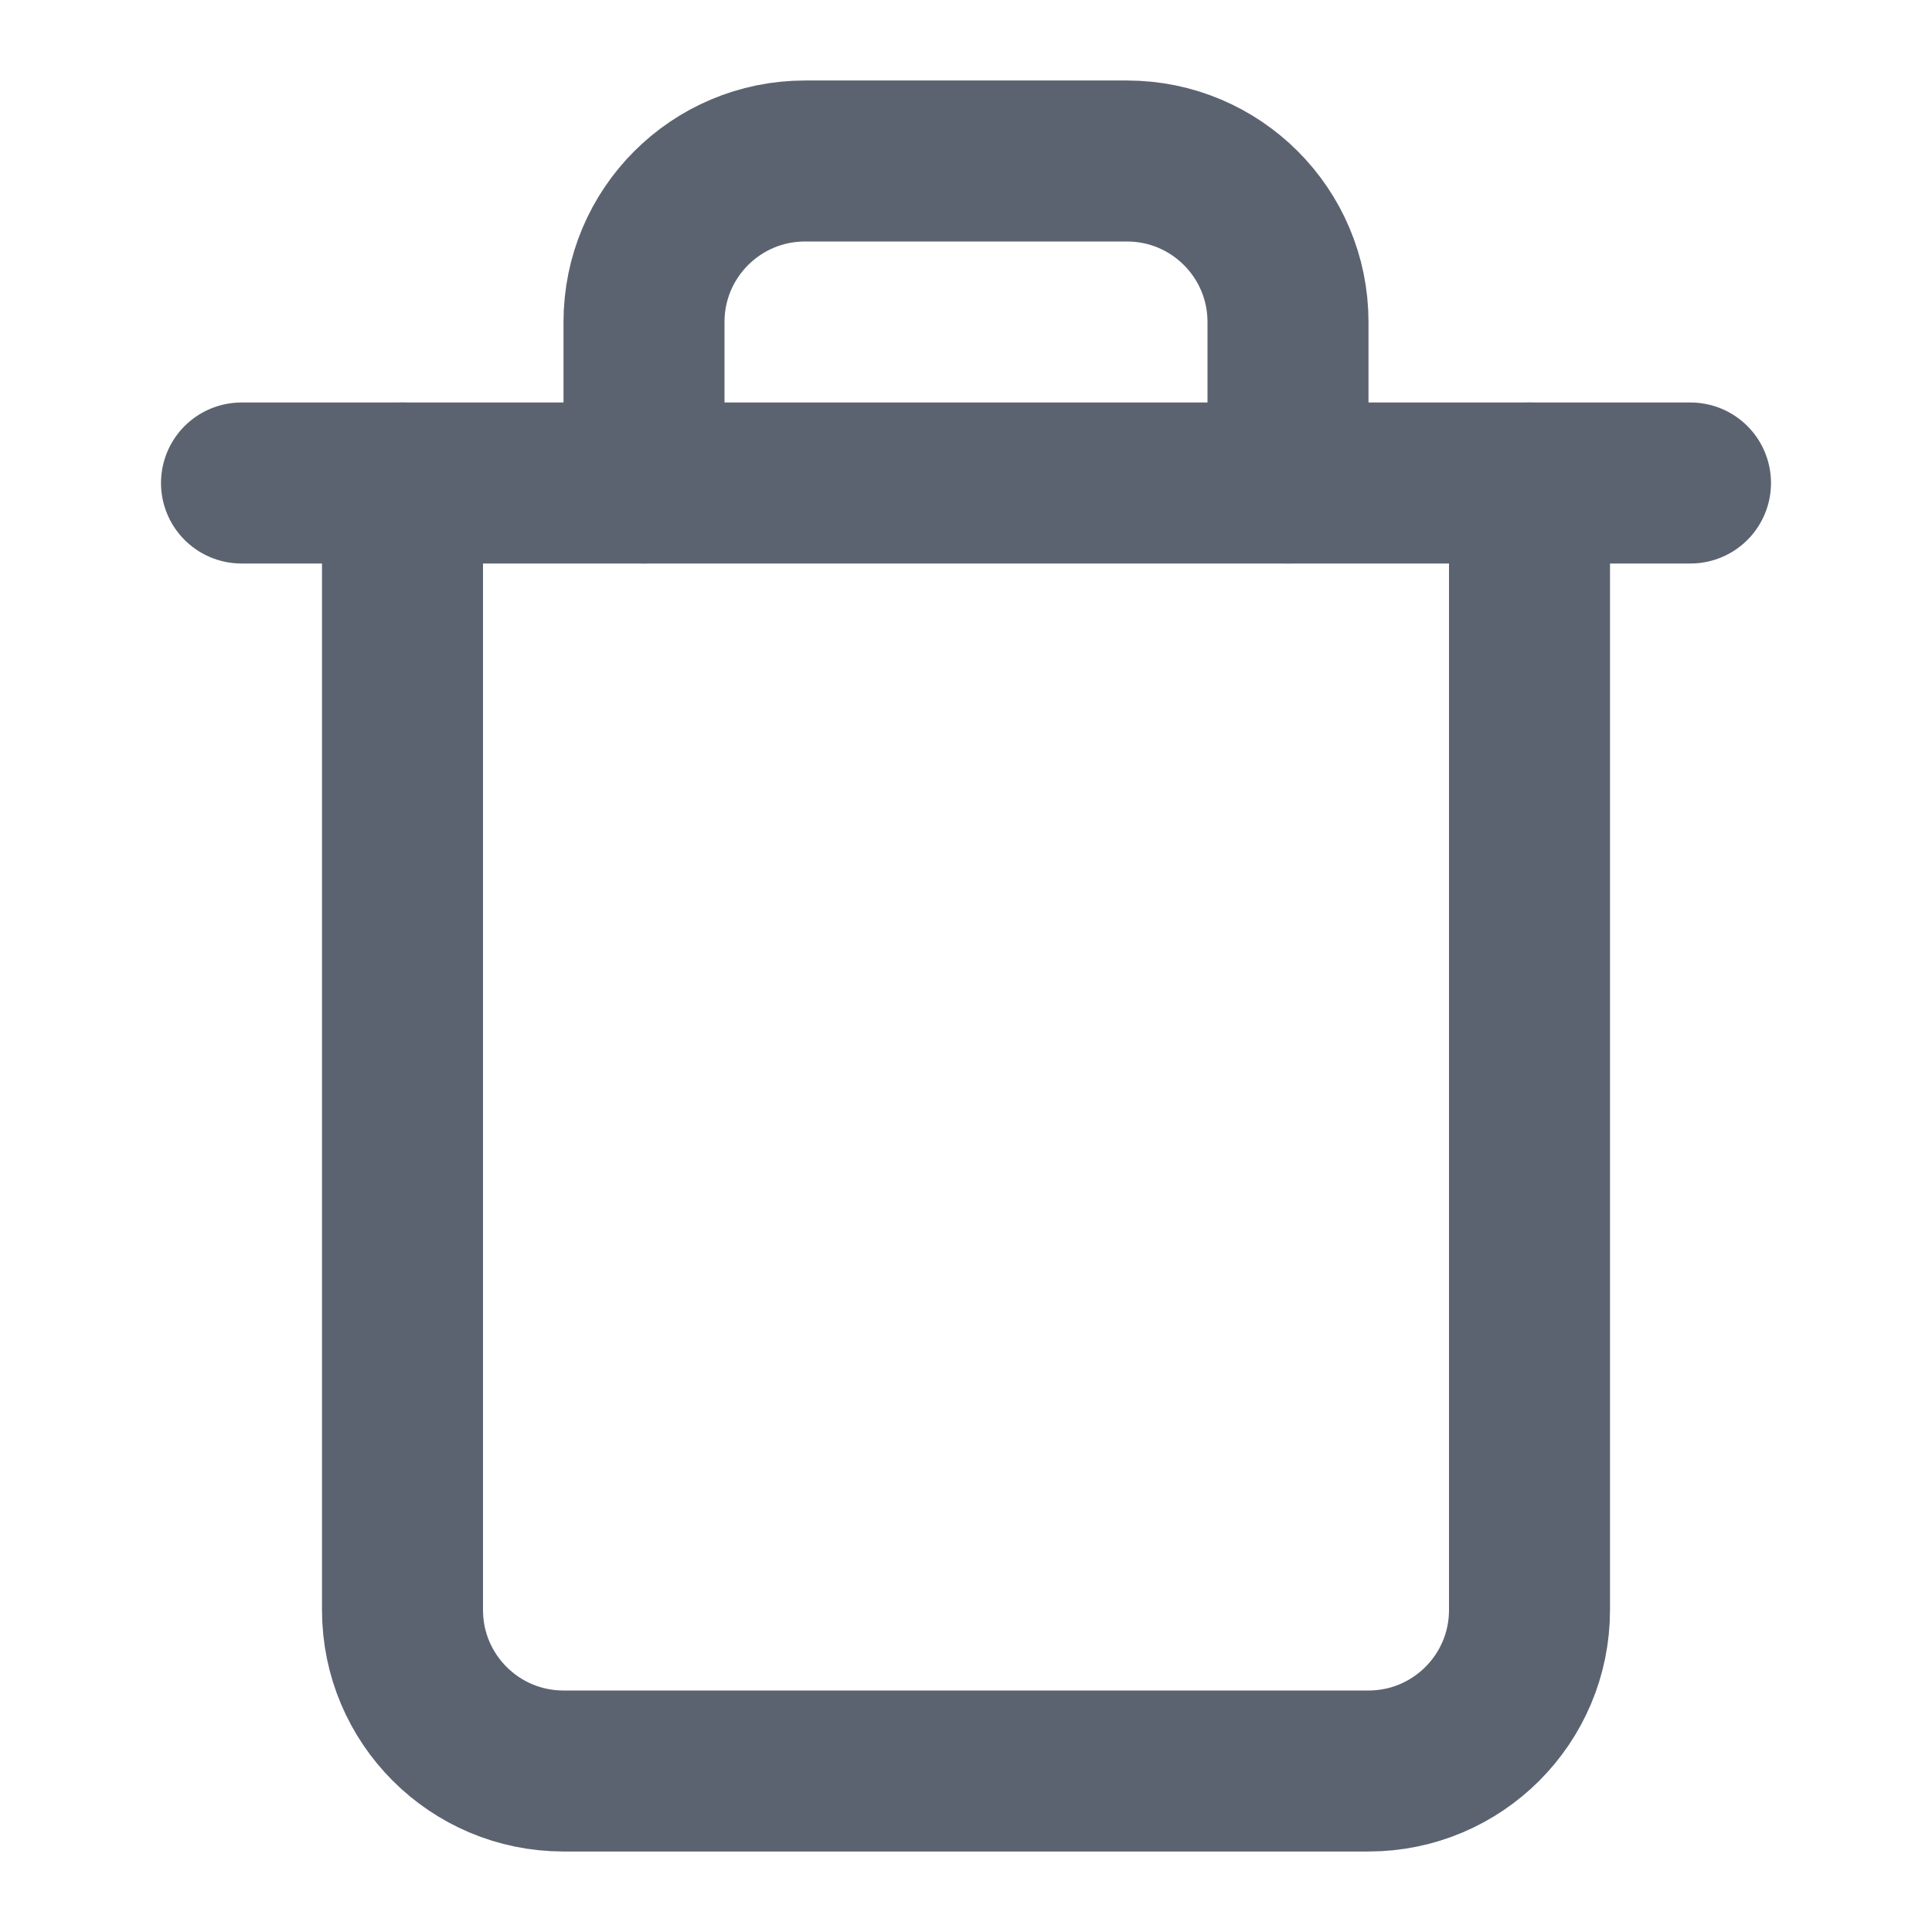
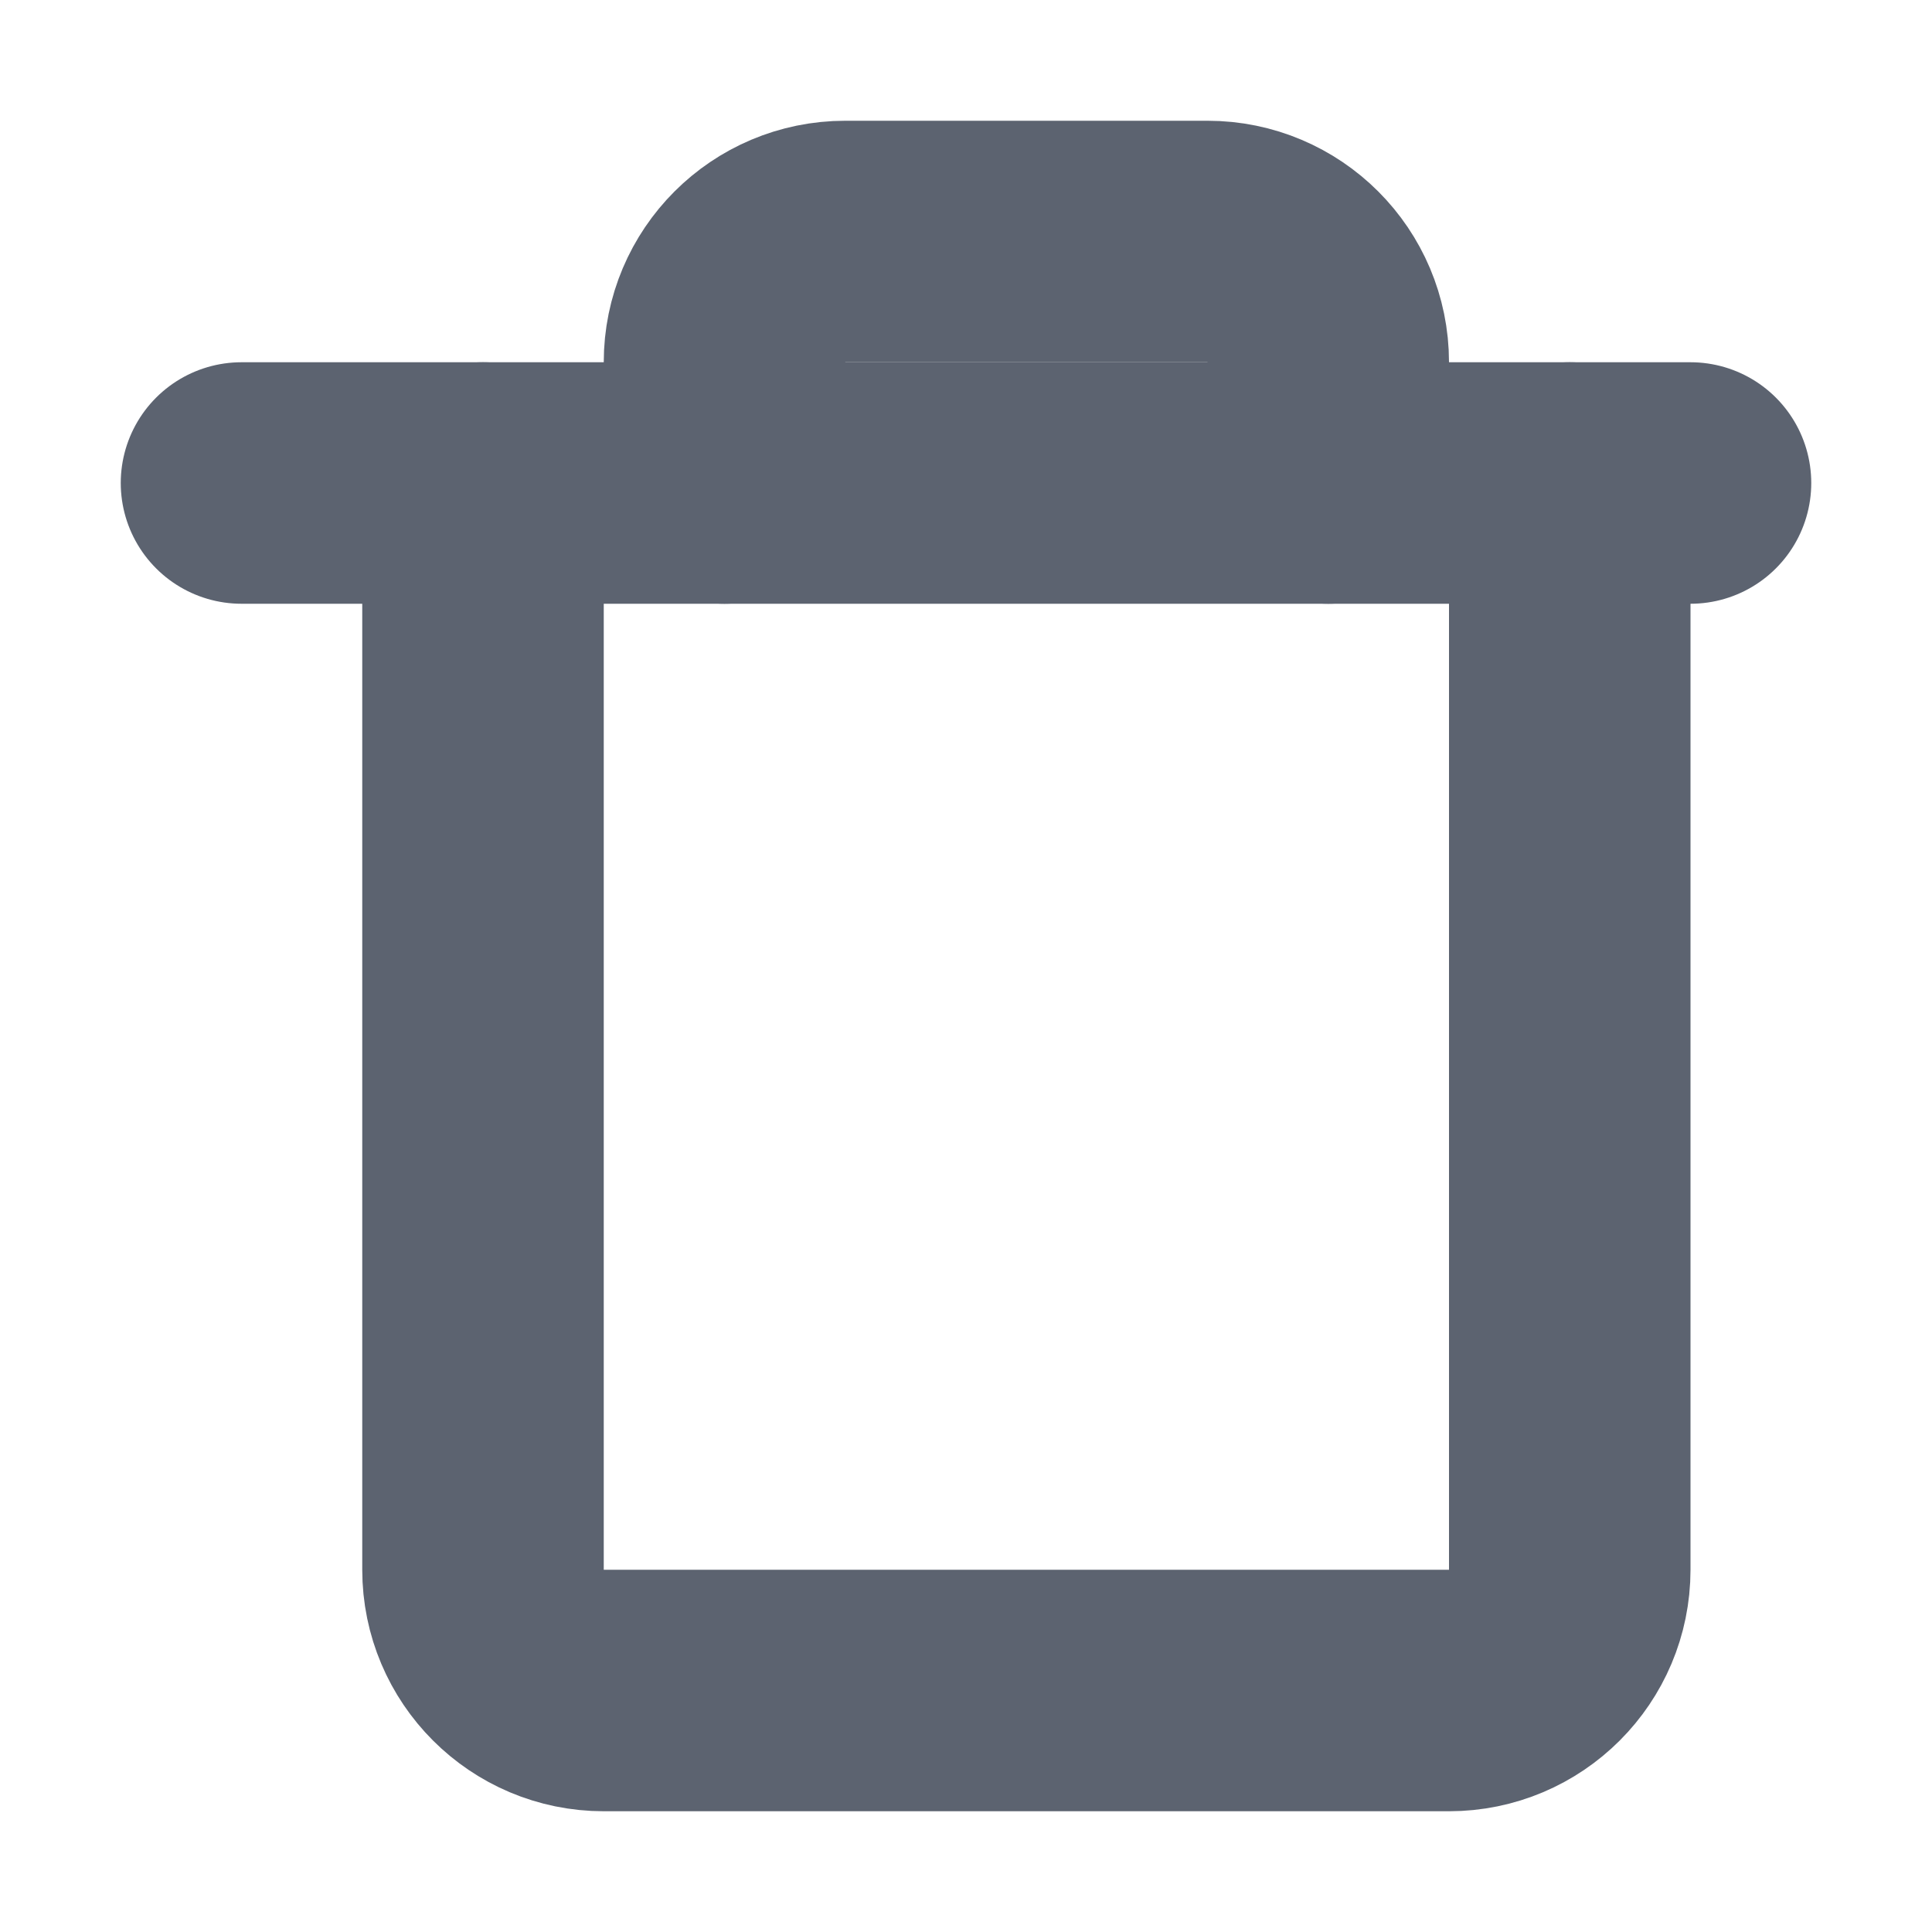
- <svg xmlns="http://www.w3.org/2000/svg" width="24" height="24" viewBox="0 0 24 24" fill="none" stroke="#5C6370" stroke-width="2" stroke-linecap="round" stroke-linejoin="round">
-   <polyline points="3 6 5 6 21 6" />
-   <path d="M19 6v14a2 2 0 0 1-2 2H7a2 2 0 0 1-2-2V6m3 0V4a2 2 0 0 1 2-2h4a2 2 0 0 1 2 2v2" />
+ <svg xmlns="http://www.w3.org/2000/svg" width="16" height="16" viewBox="0 0 16 16" fill="none" stroke="#5C6370" stroke-width="2" stroke-linecap="round" stroke-linejoin="round">
+   <polyline points="2 4 3 4 14 4" />
+   <path d="M13 4v9a1 1 0 0 1-1 1H5a1 1 0 0 1-1-1V4m2 0V3a1 1 0 0 1 1-1h3a1 1 0 0 1 1 1v1" />
</svg>
